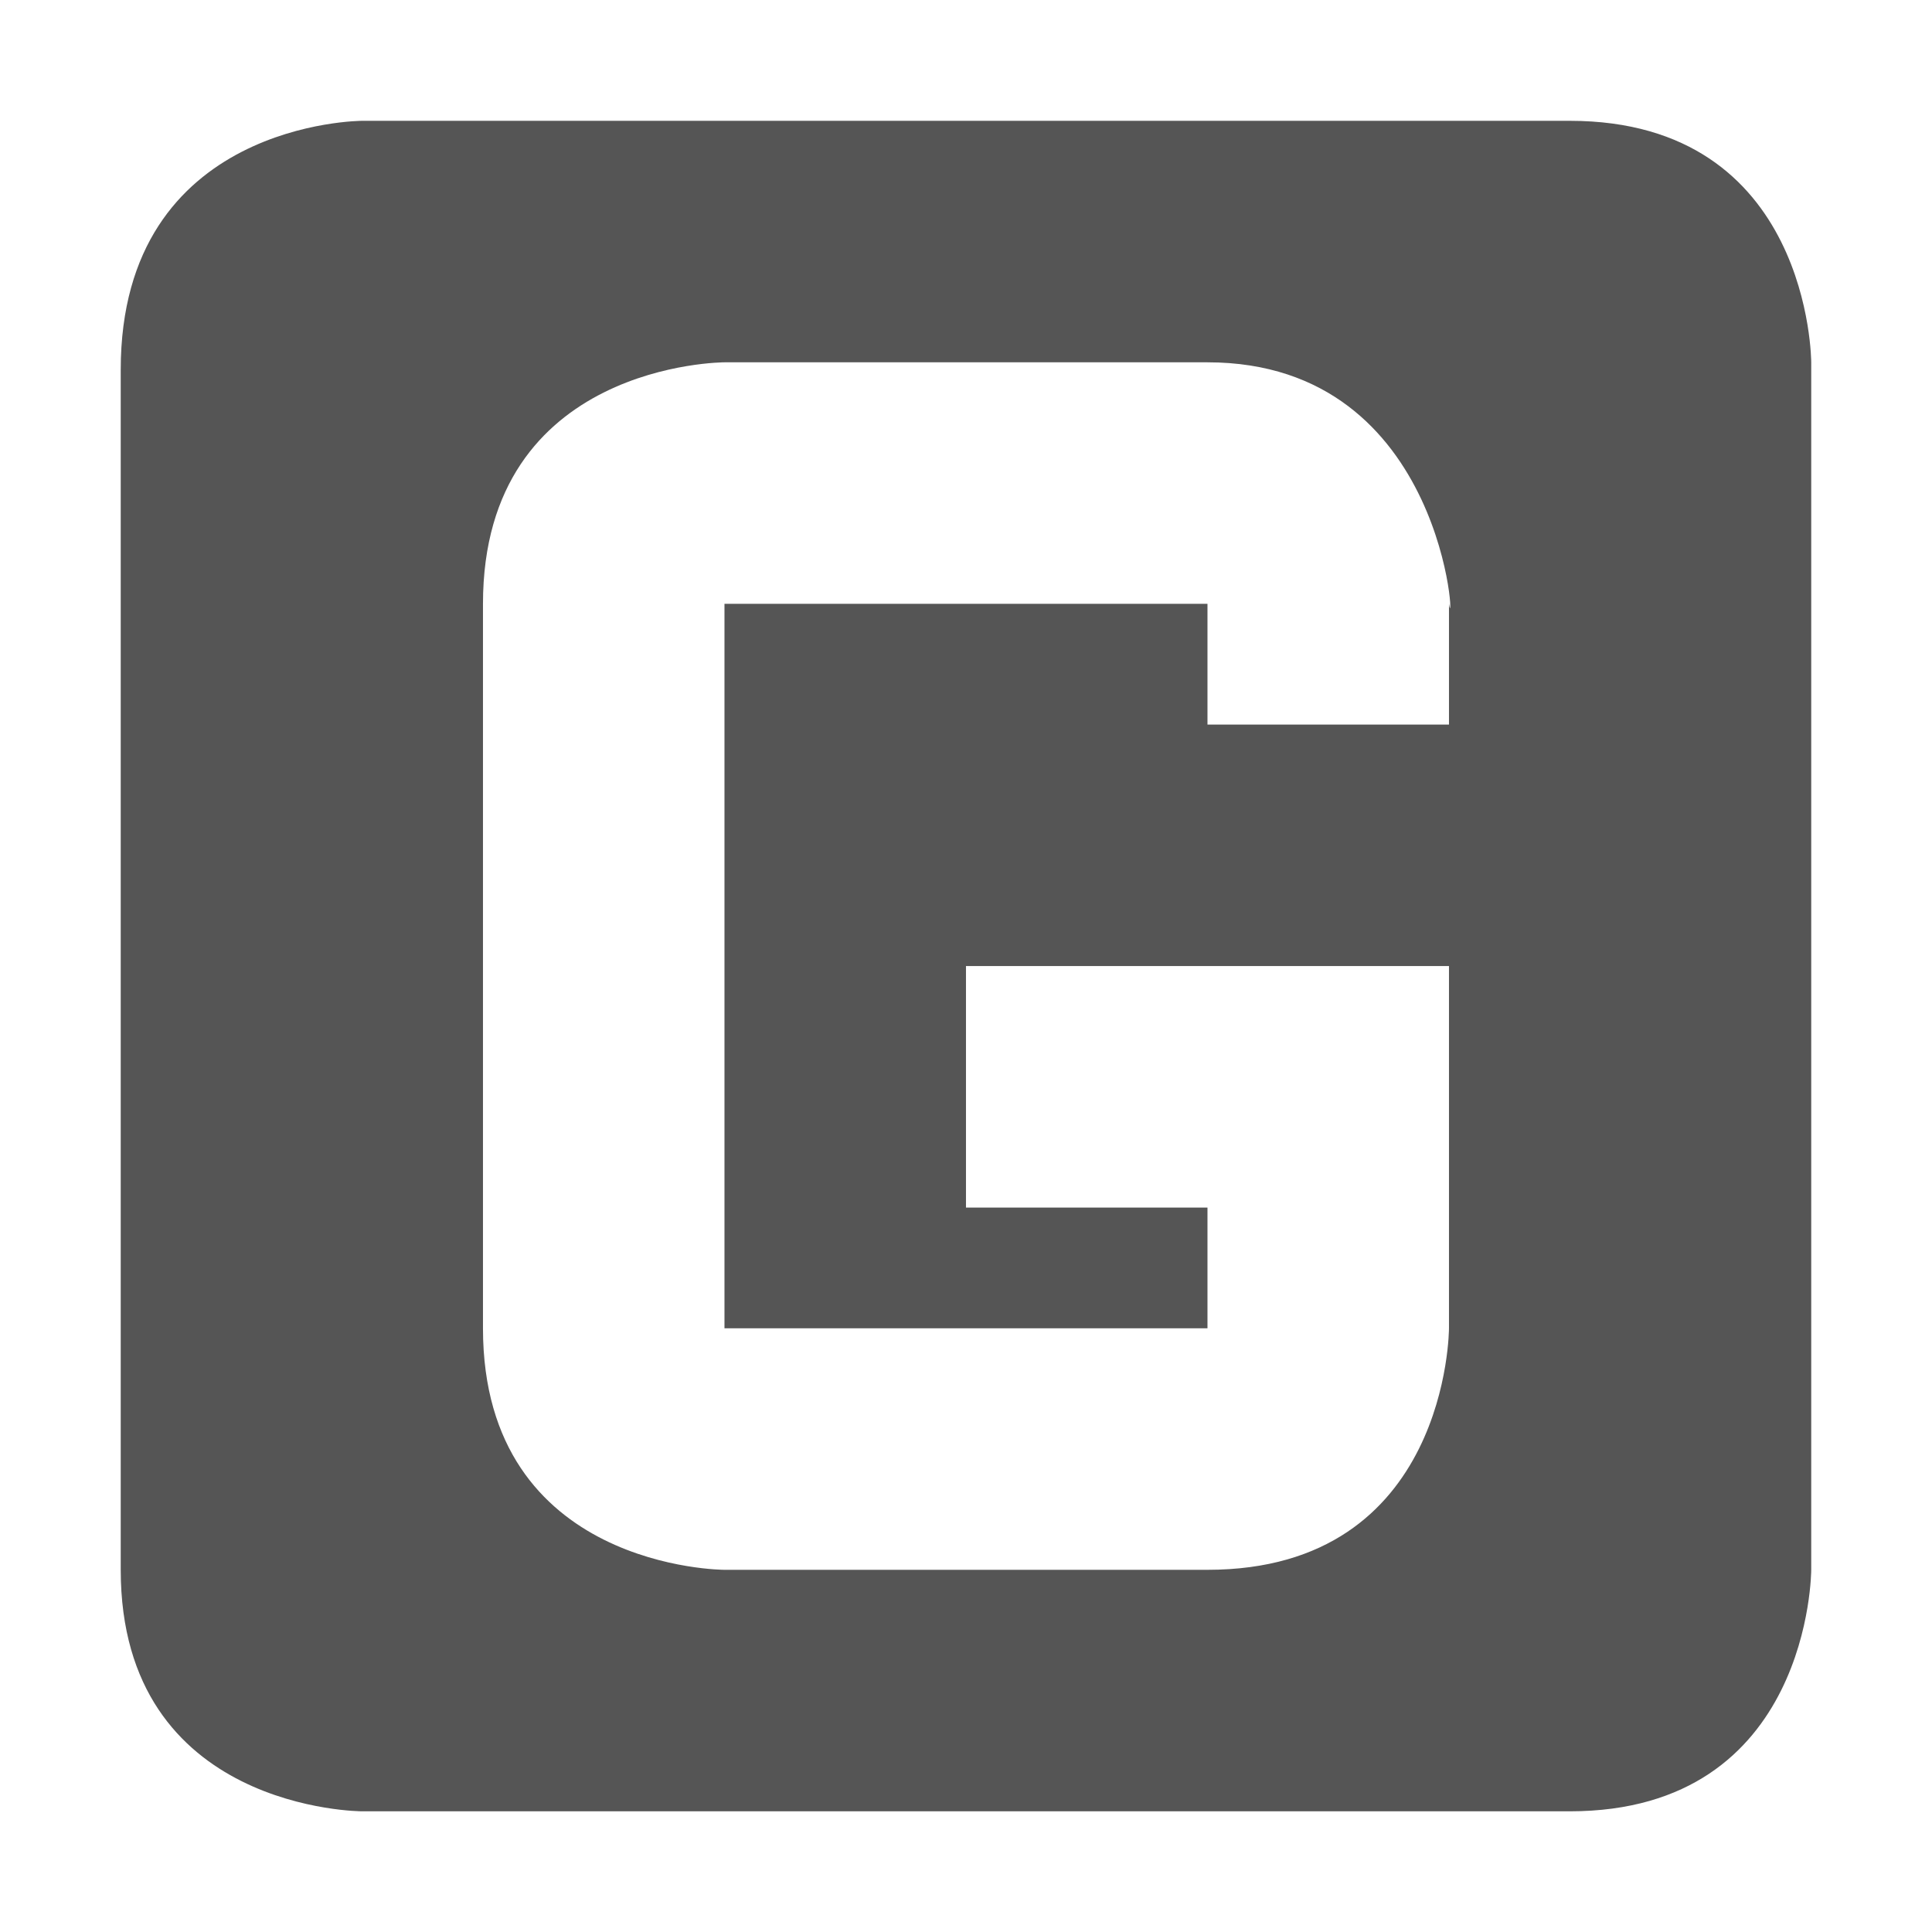
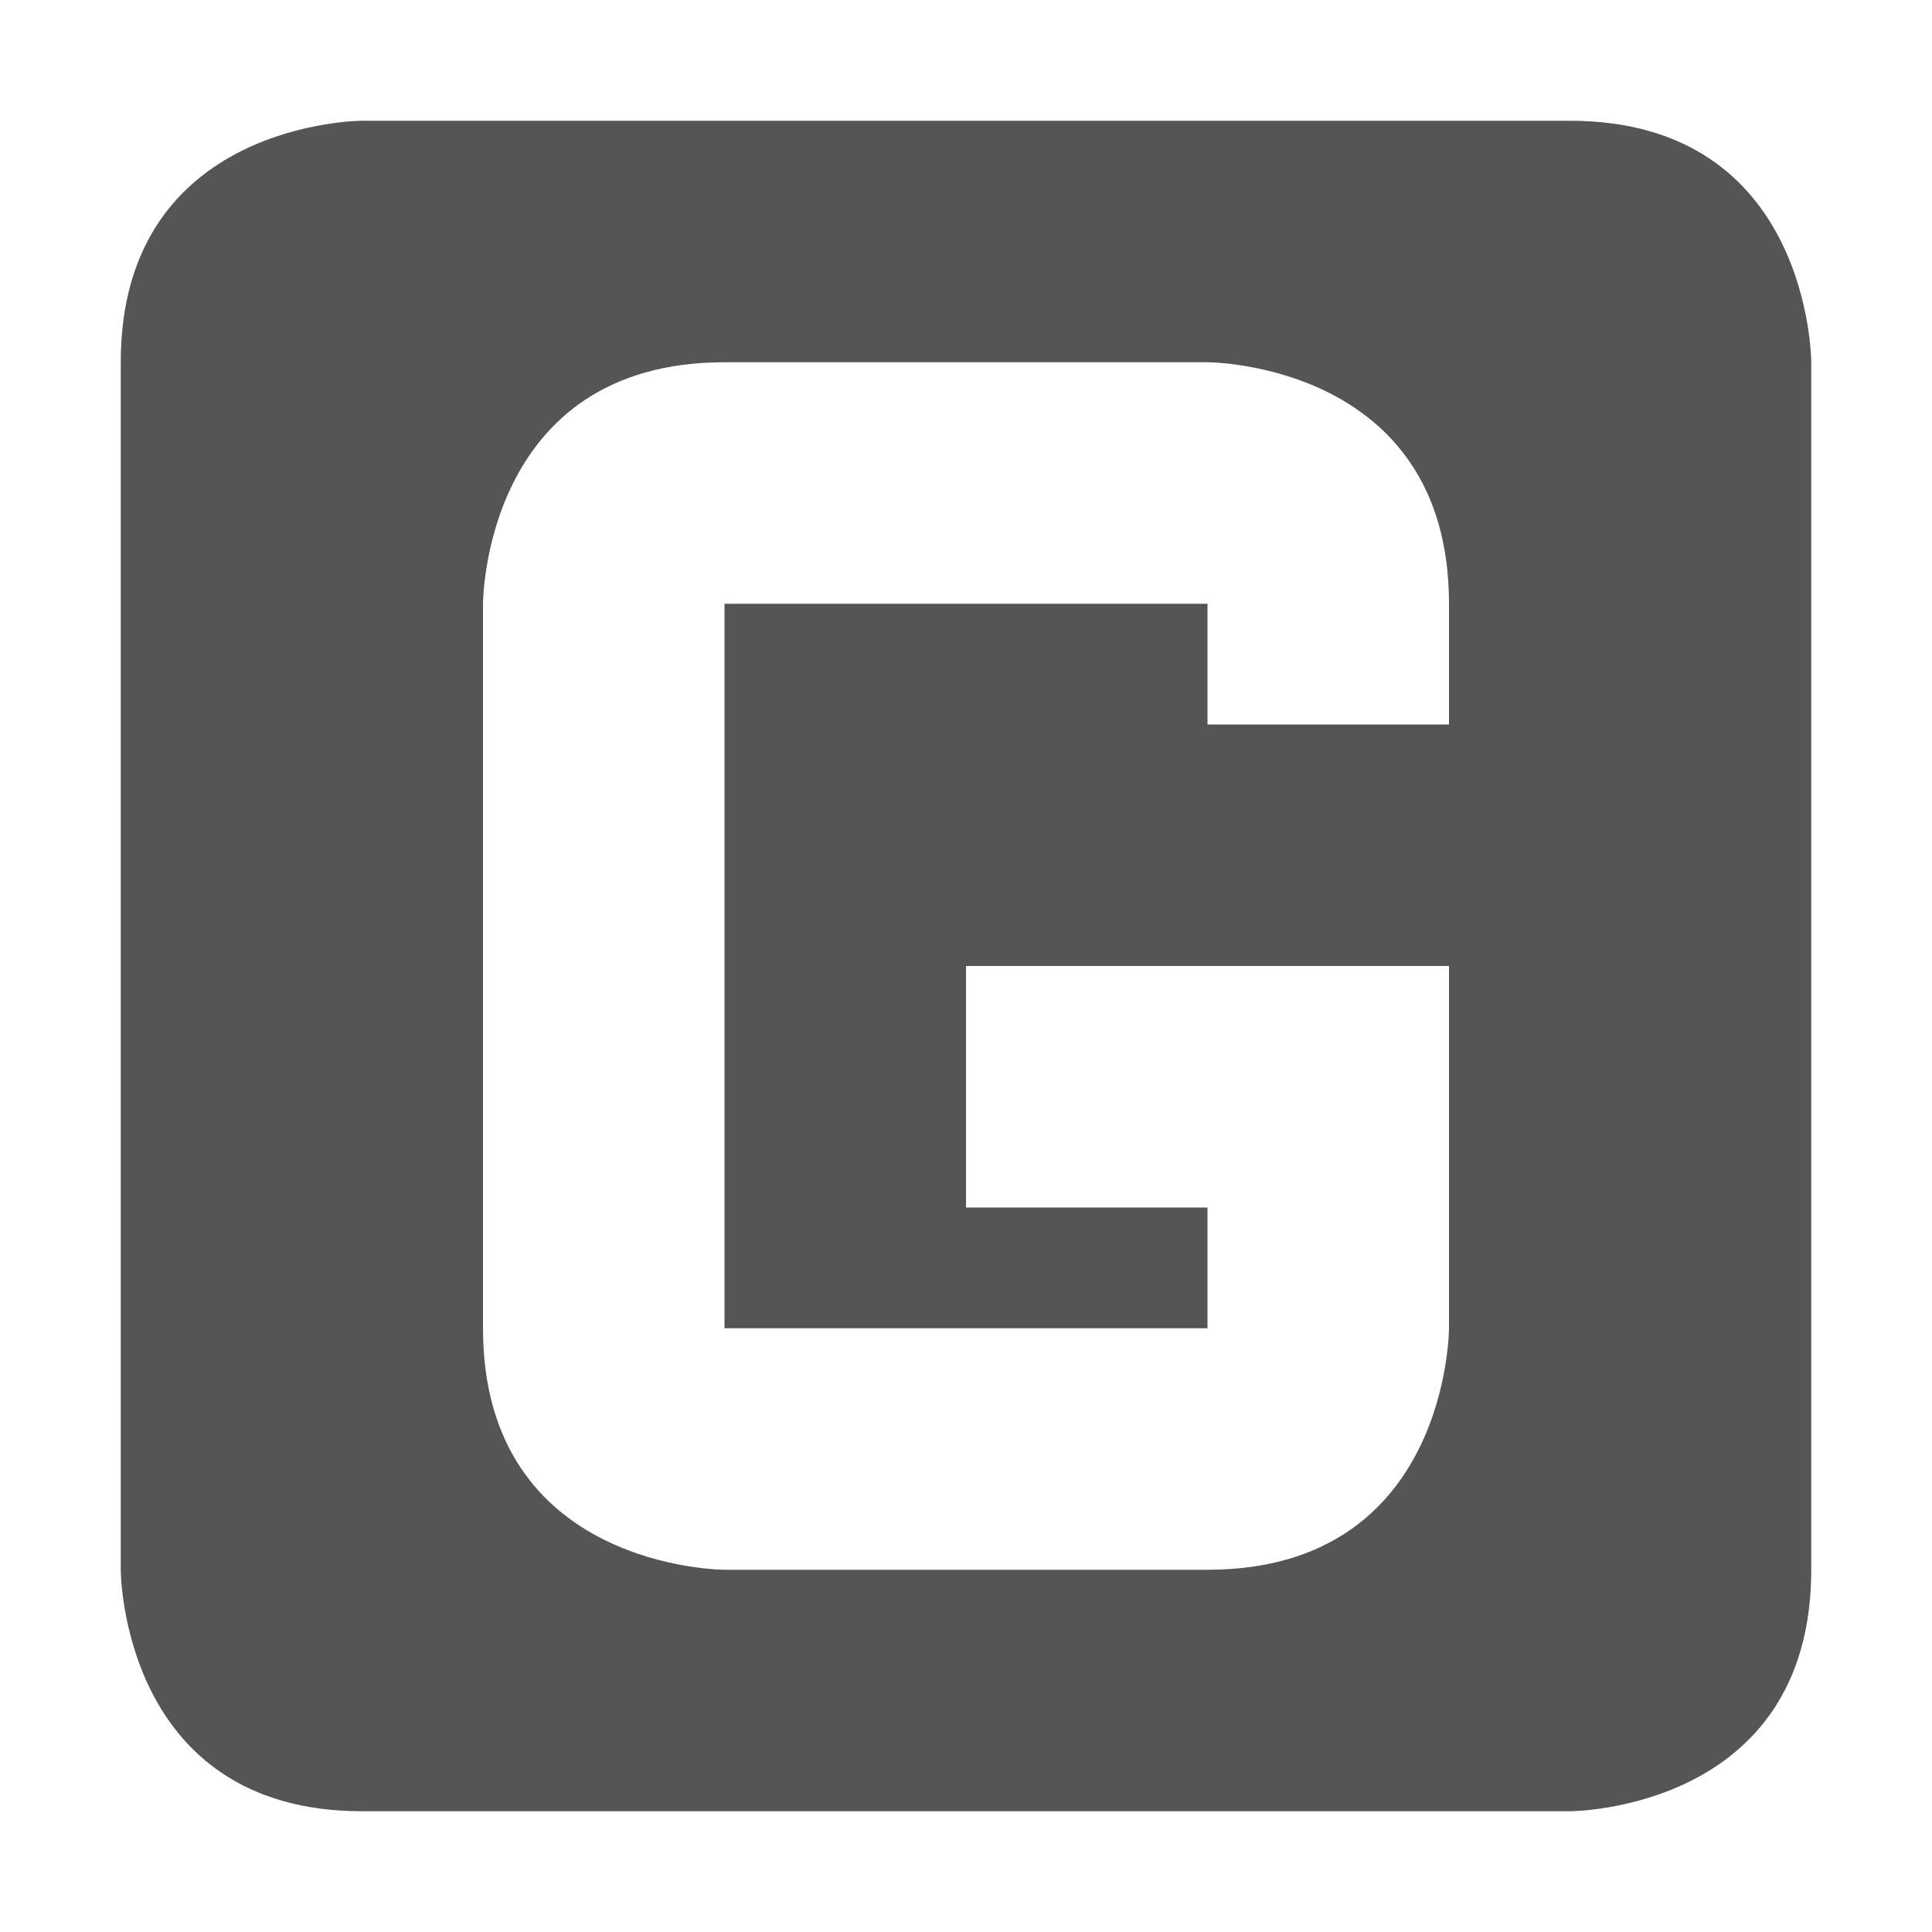
- <svg xmlns="http://www.w3.org/2000/svg" height="16" id="svg6530" version="1.1" viewBox="0 0 16 16" width="16">
-   <defs id="defs6532" />
-   <g id="layer1" transform="translate(-200.0002,-528.3605)">
-     <path d="m 203,529.361 c 0,0 -2,0 -2,2.062 l 0,9.938 c 0,2 2,2 2,2 l 10,0 c 2,0 2,-2 2,-2 l 0,-10 c 0,0 0,-2 -2,-2 z m 3,2 4,0 c 2,0 2.052,2.351 2,2 l 0,1 -2,0 0,-1 -4,0 0,6 4,0 0,-1 -2,0 c 0,0 0,0 0,-1 0,-1 0,-1 0,-1 l 4,0 c 0,0 0,1 0,1.031 l 0,1.969 c 0,0 0,2 -2,2 l -4,0 c 0,0 -2,0 -2,-2 l 0,-6 c 0,-2 2,-2 2,-2 z" id="rect7011" style="color:#bebebe;fill:#555555;fill-opacity:1;stroke:none" />
-   </g>
+ <svg xmlns="http://www.w3.org/2000/svg" height="16" width="16">
+   <path d="m3 1s-2 0-2 2v10s0 2 2 2h10s2 0 2-2v-10s0-2-2-2zm3 2h4s2 0 2 2v1h-2v-1h-4v6h4v-1h-2v-2h4v3s0 2-2 2h-4s-2 0-2-2v-6s0-2 2-2z" fill="#555" />
</svg>
